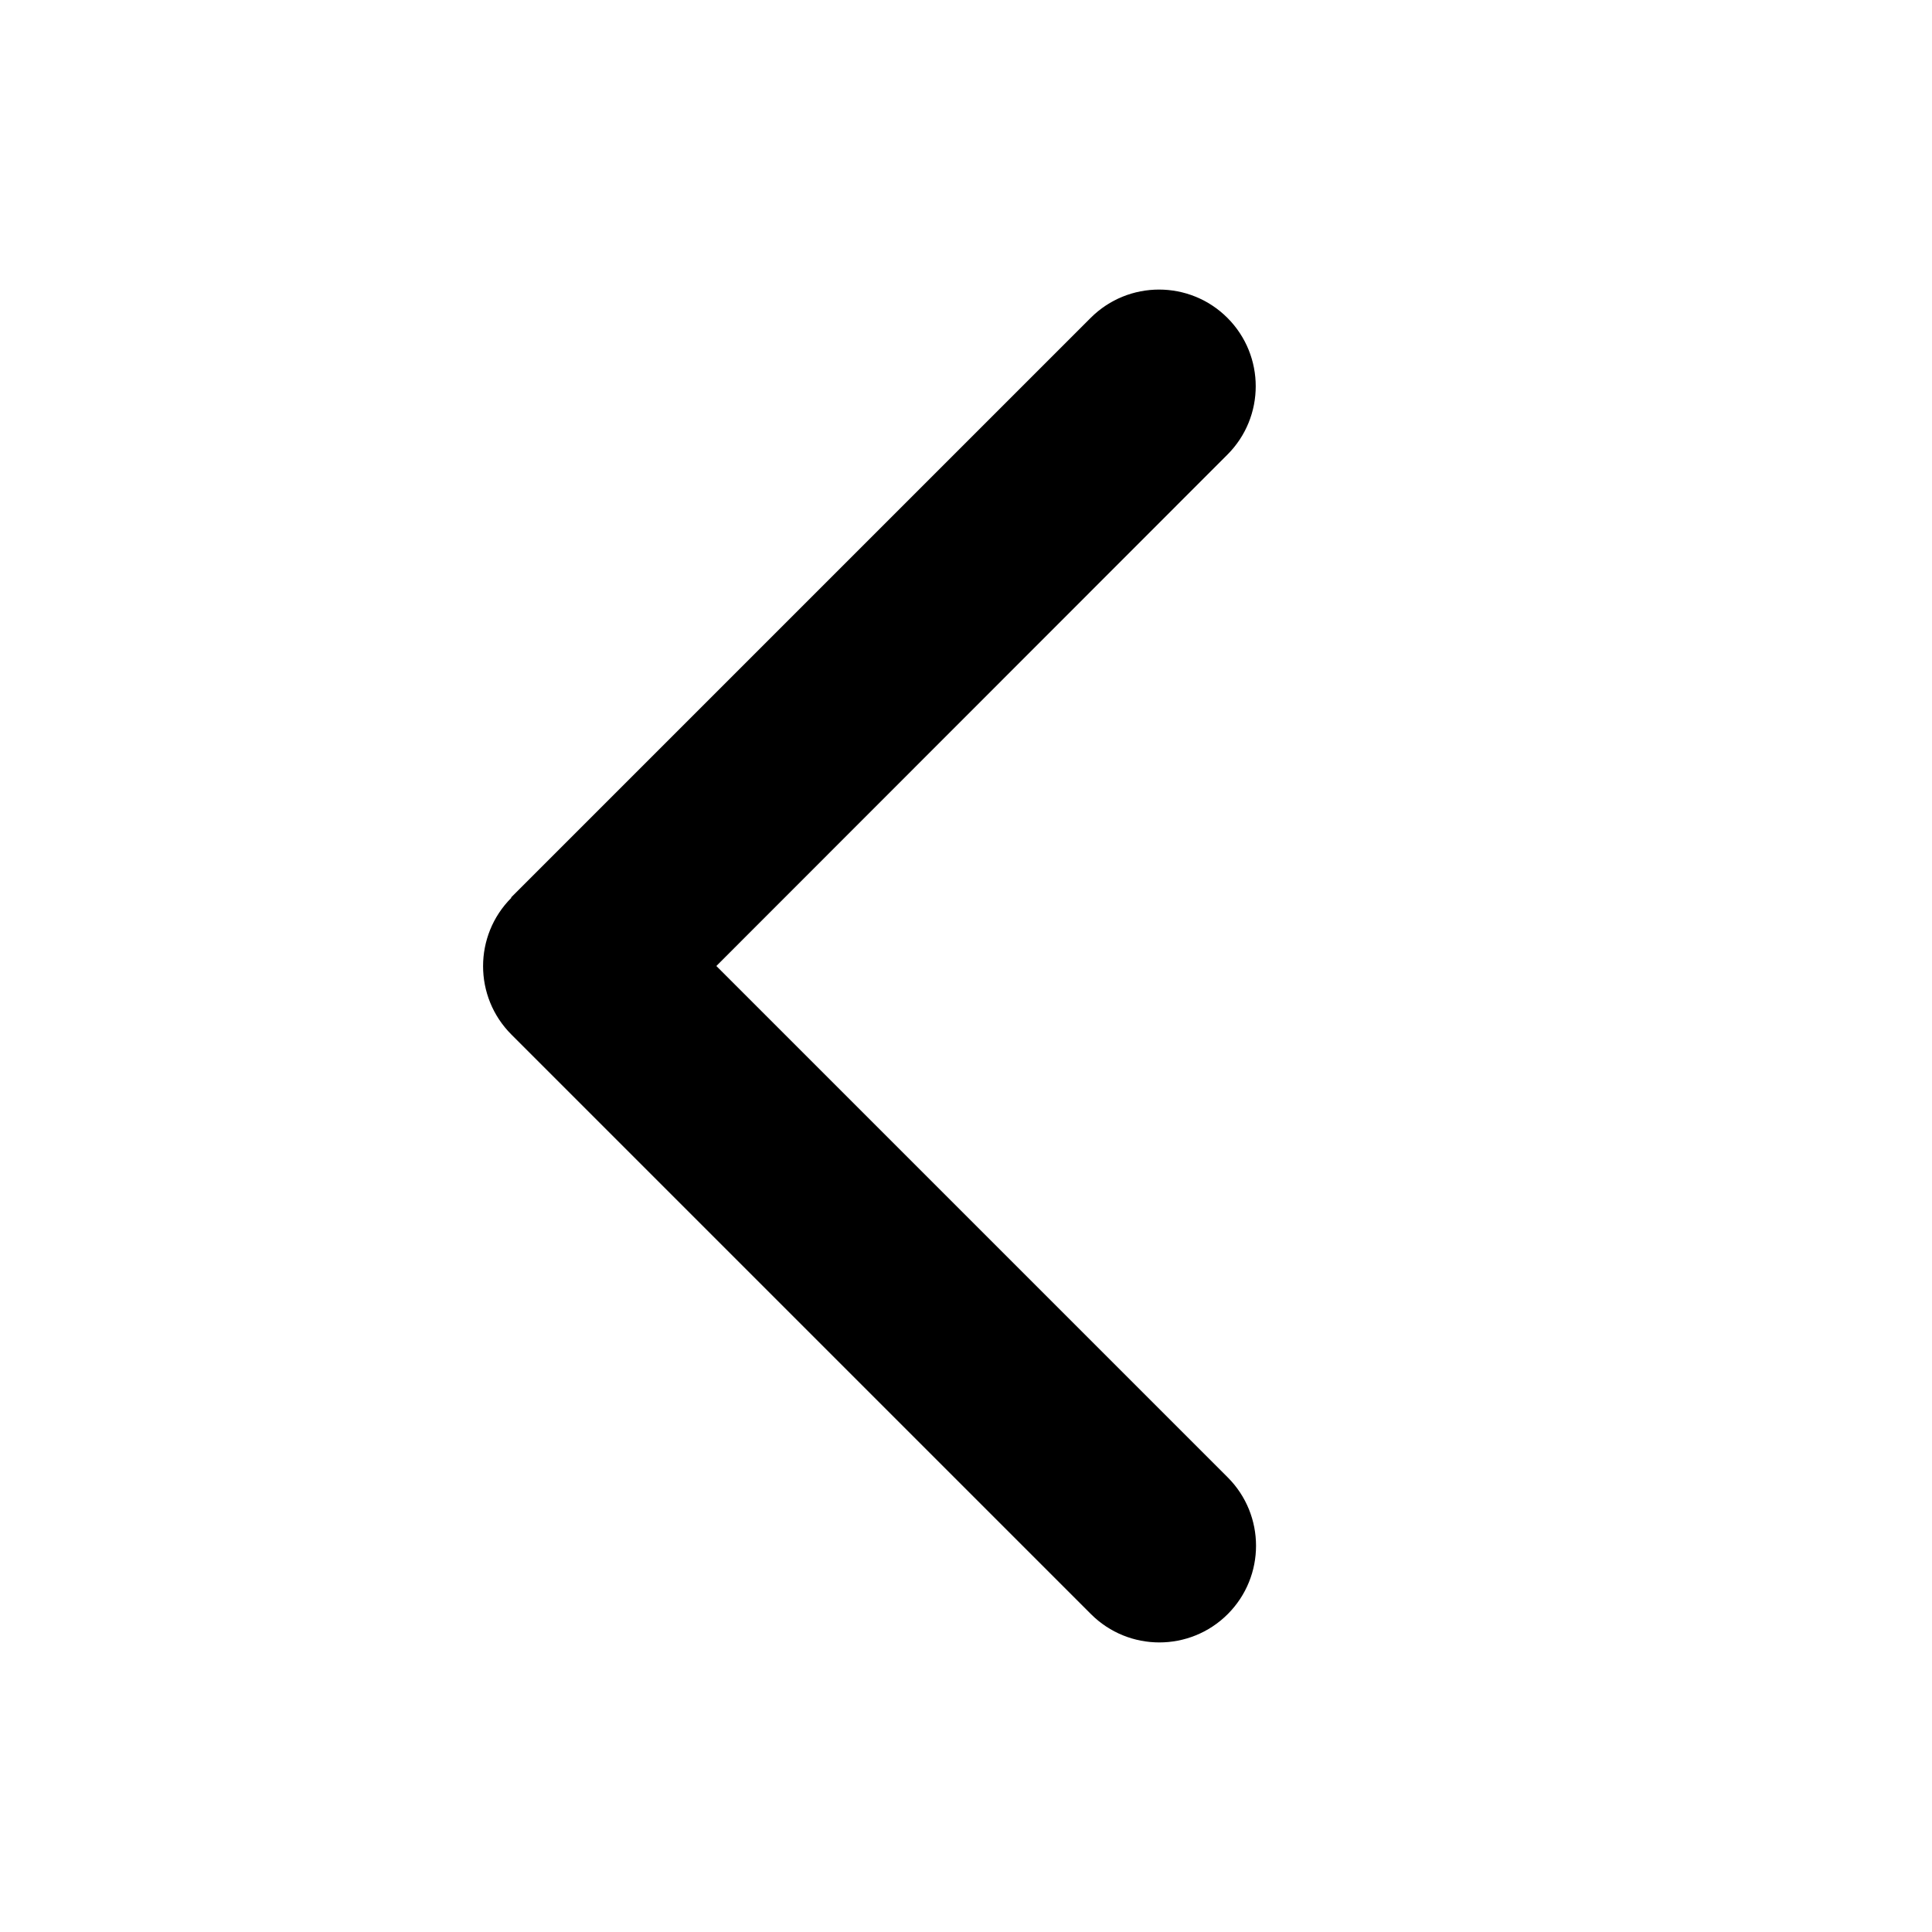
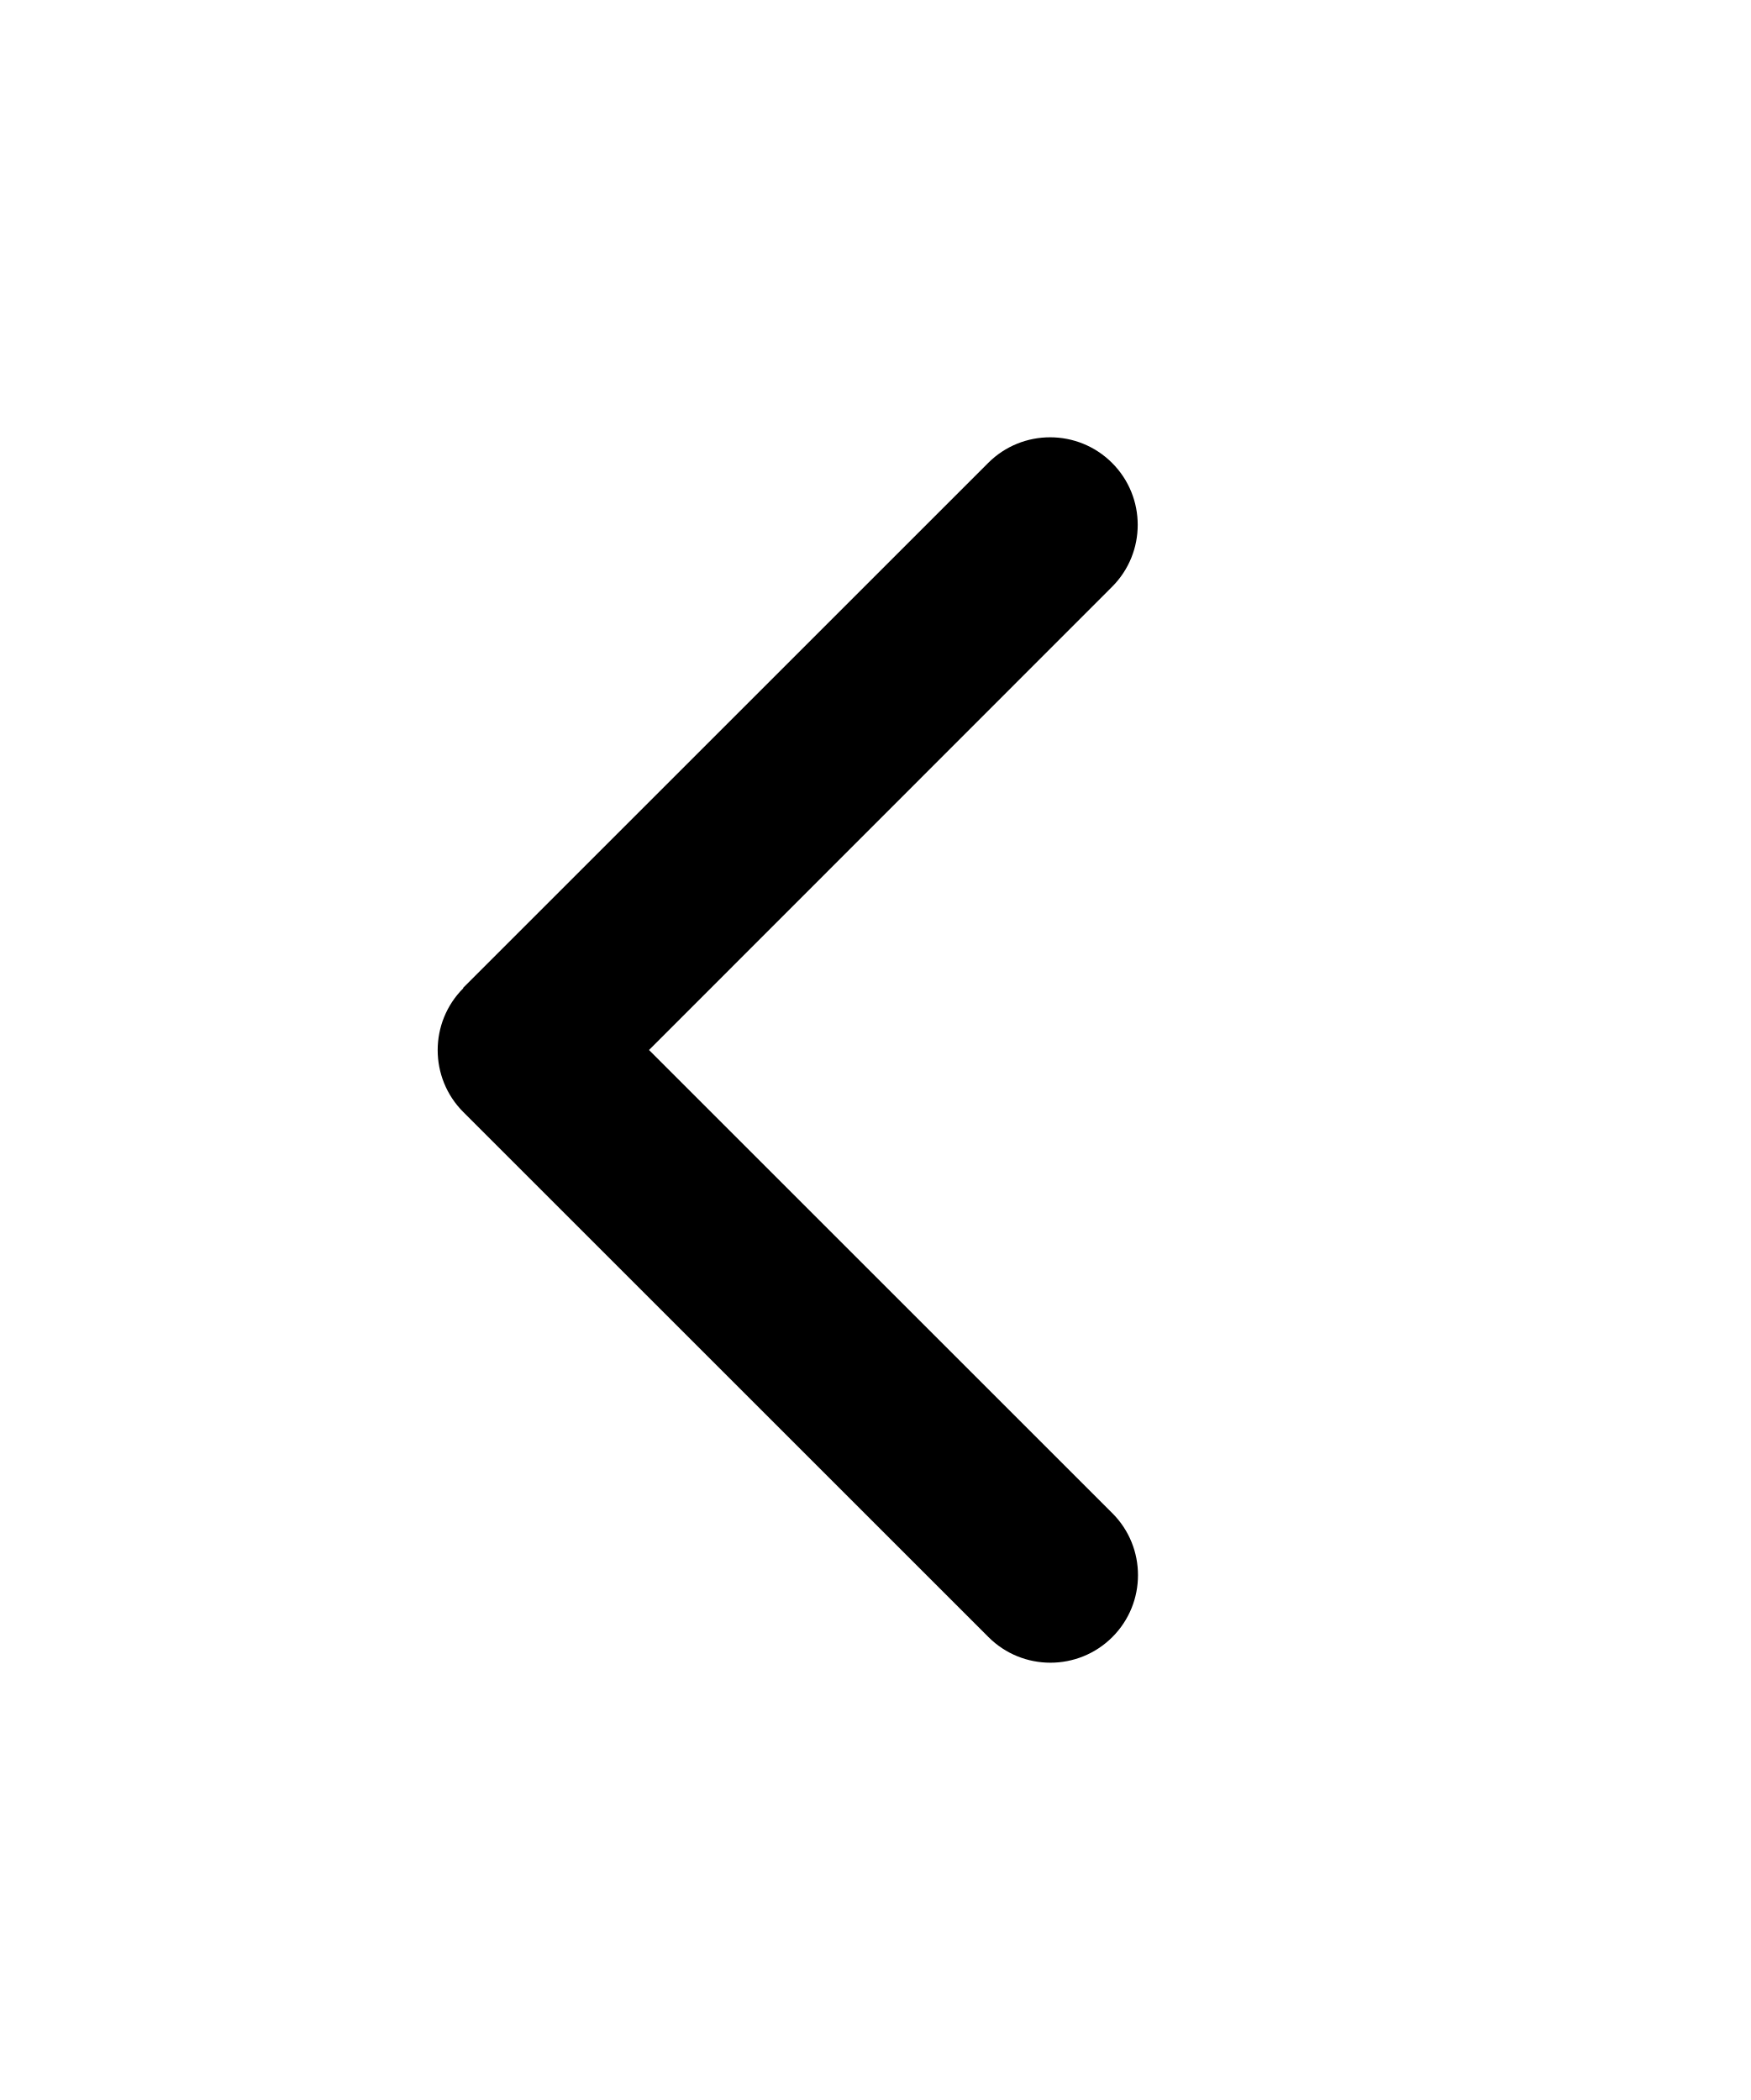
- <svg xmlns="http://www.w3.org/2000/svg" viewBox="0 0 640 640">
+ <svg xmlns="http://www.w3.org/2000/svg" width="20" height="24" fill="inherit" viewBox="0 0 640 640">
  <path d="M169.4 297.4C156.9 309.9 156.9 330.2 169.4 342.7L361.4 534.7C373.9 547.2 394.2 547.2 406.7 534.7C419.2 522.2 419.2 501.9 406.7 489.4L237.3 320L406.6 150.6C419.1 138.1 419.1 117.8 406.6 105.3C394.1 92.8 373.8 92.8 361.3 105.3L169.3 297.3z" />
</svg>
